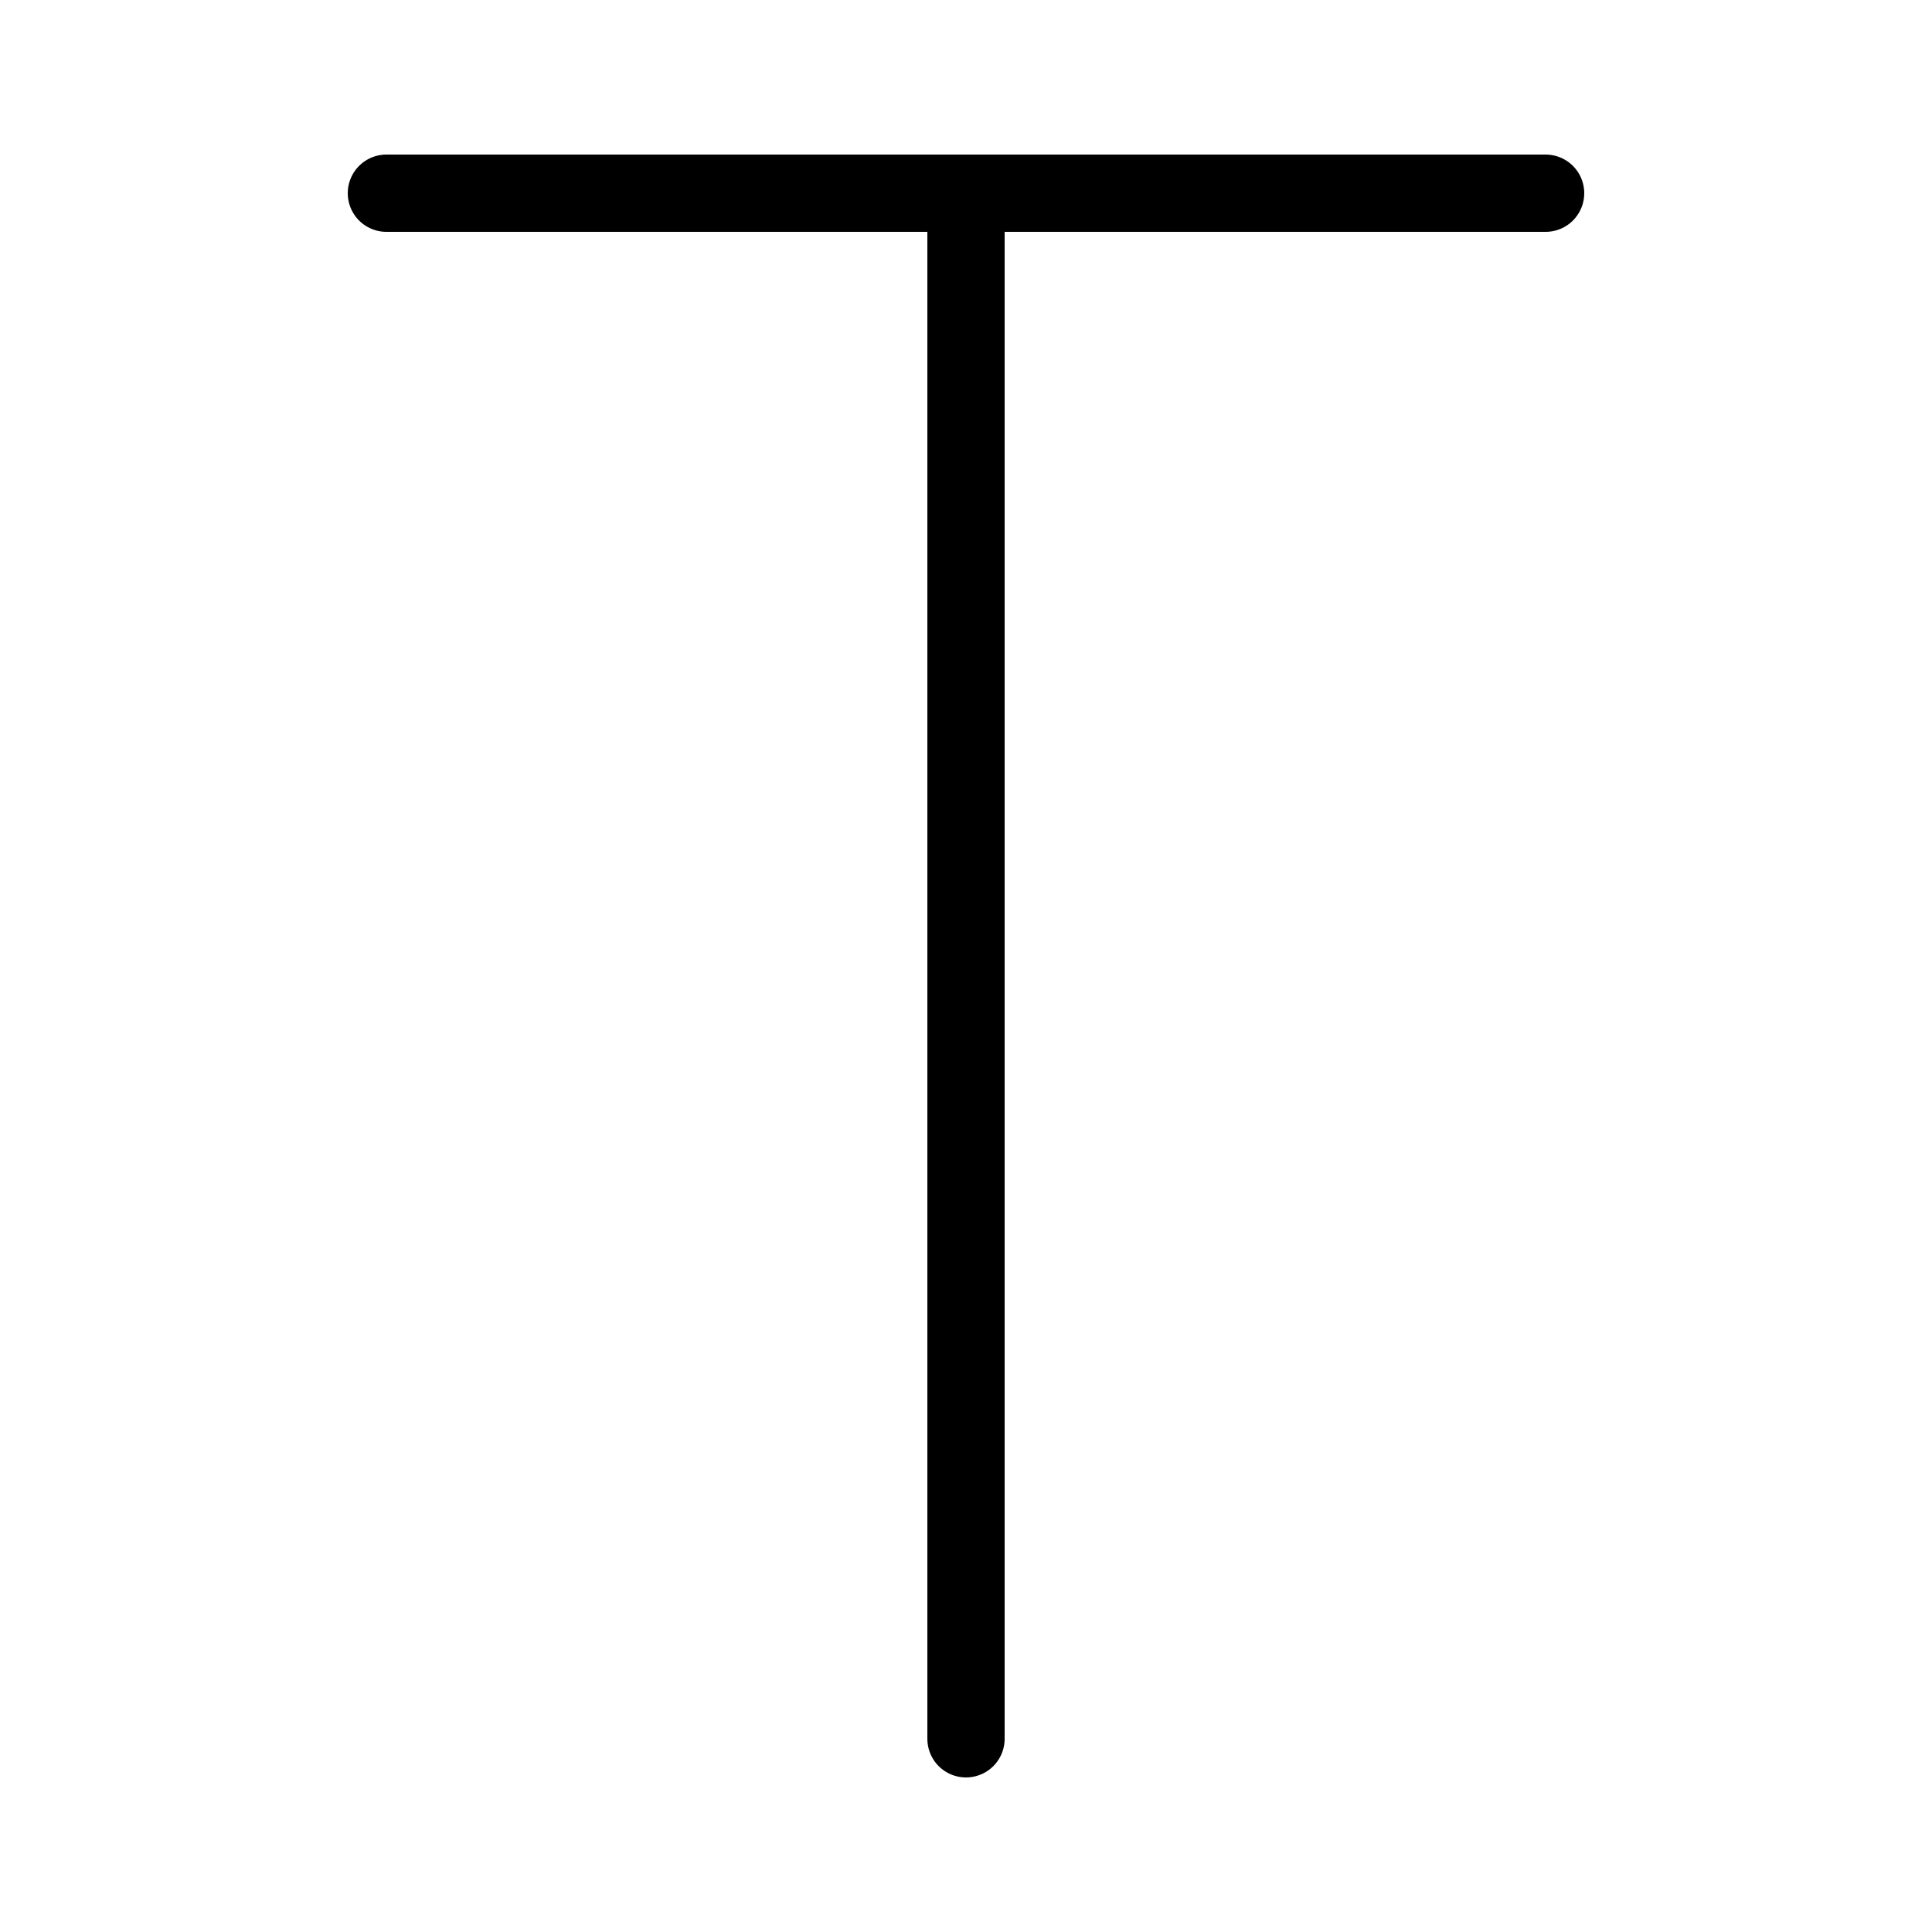
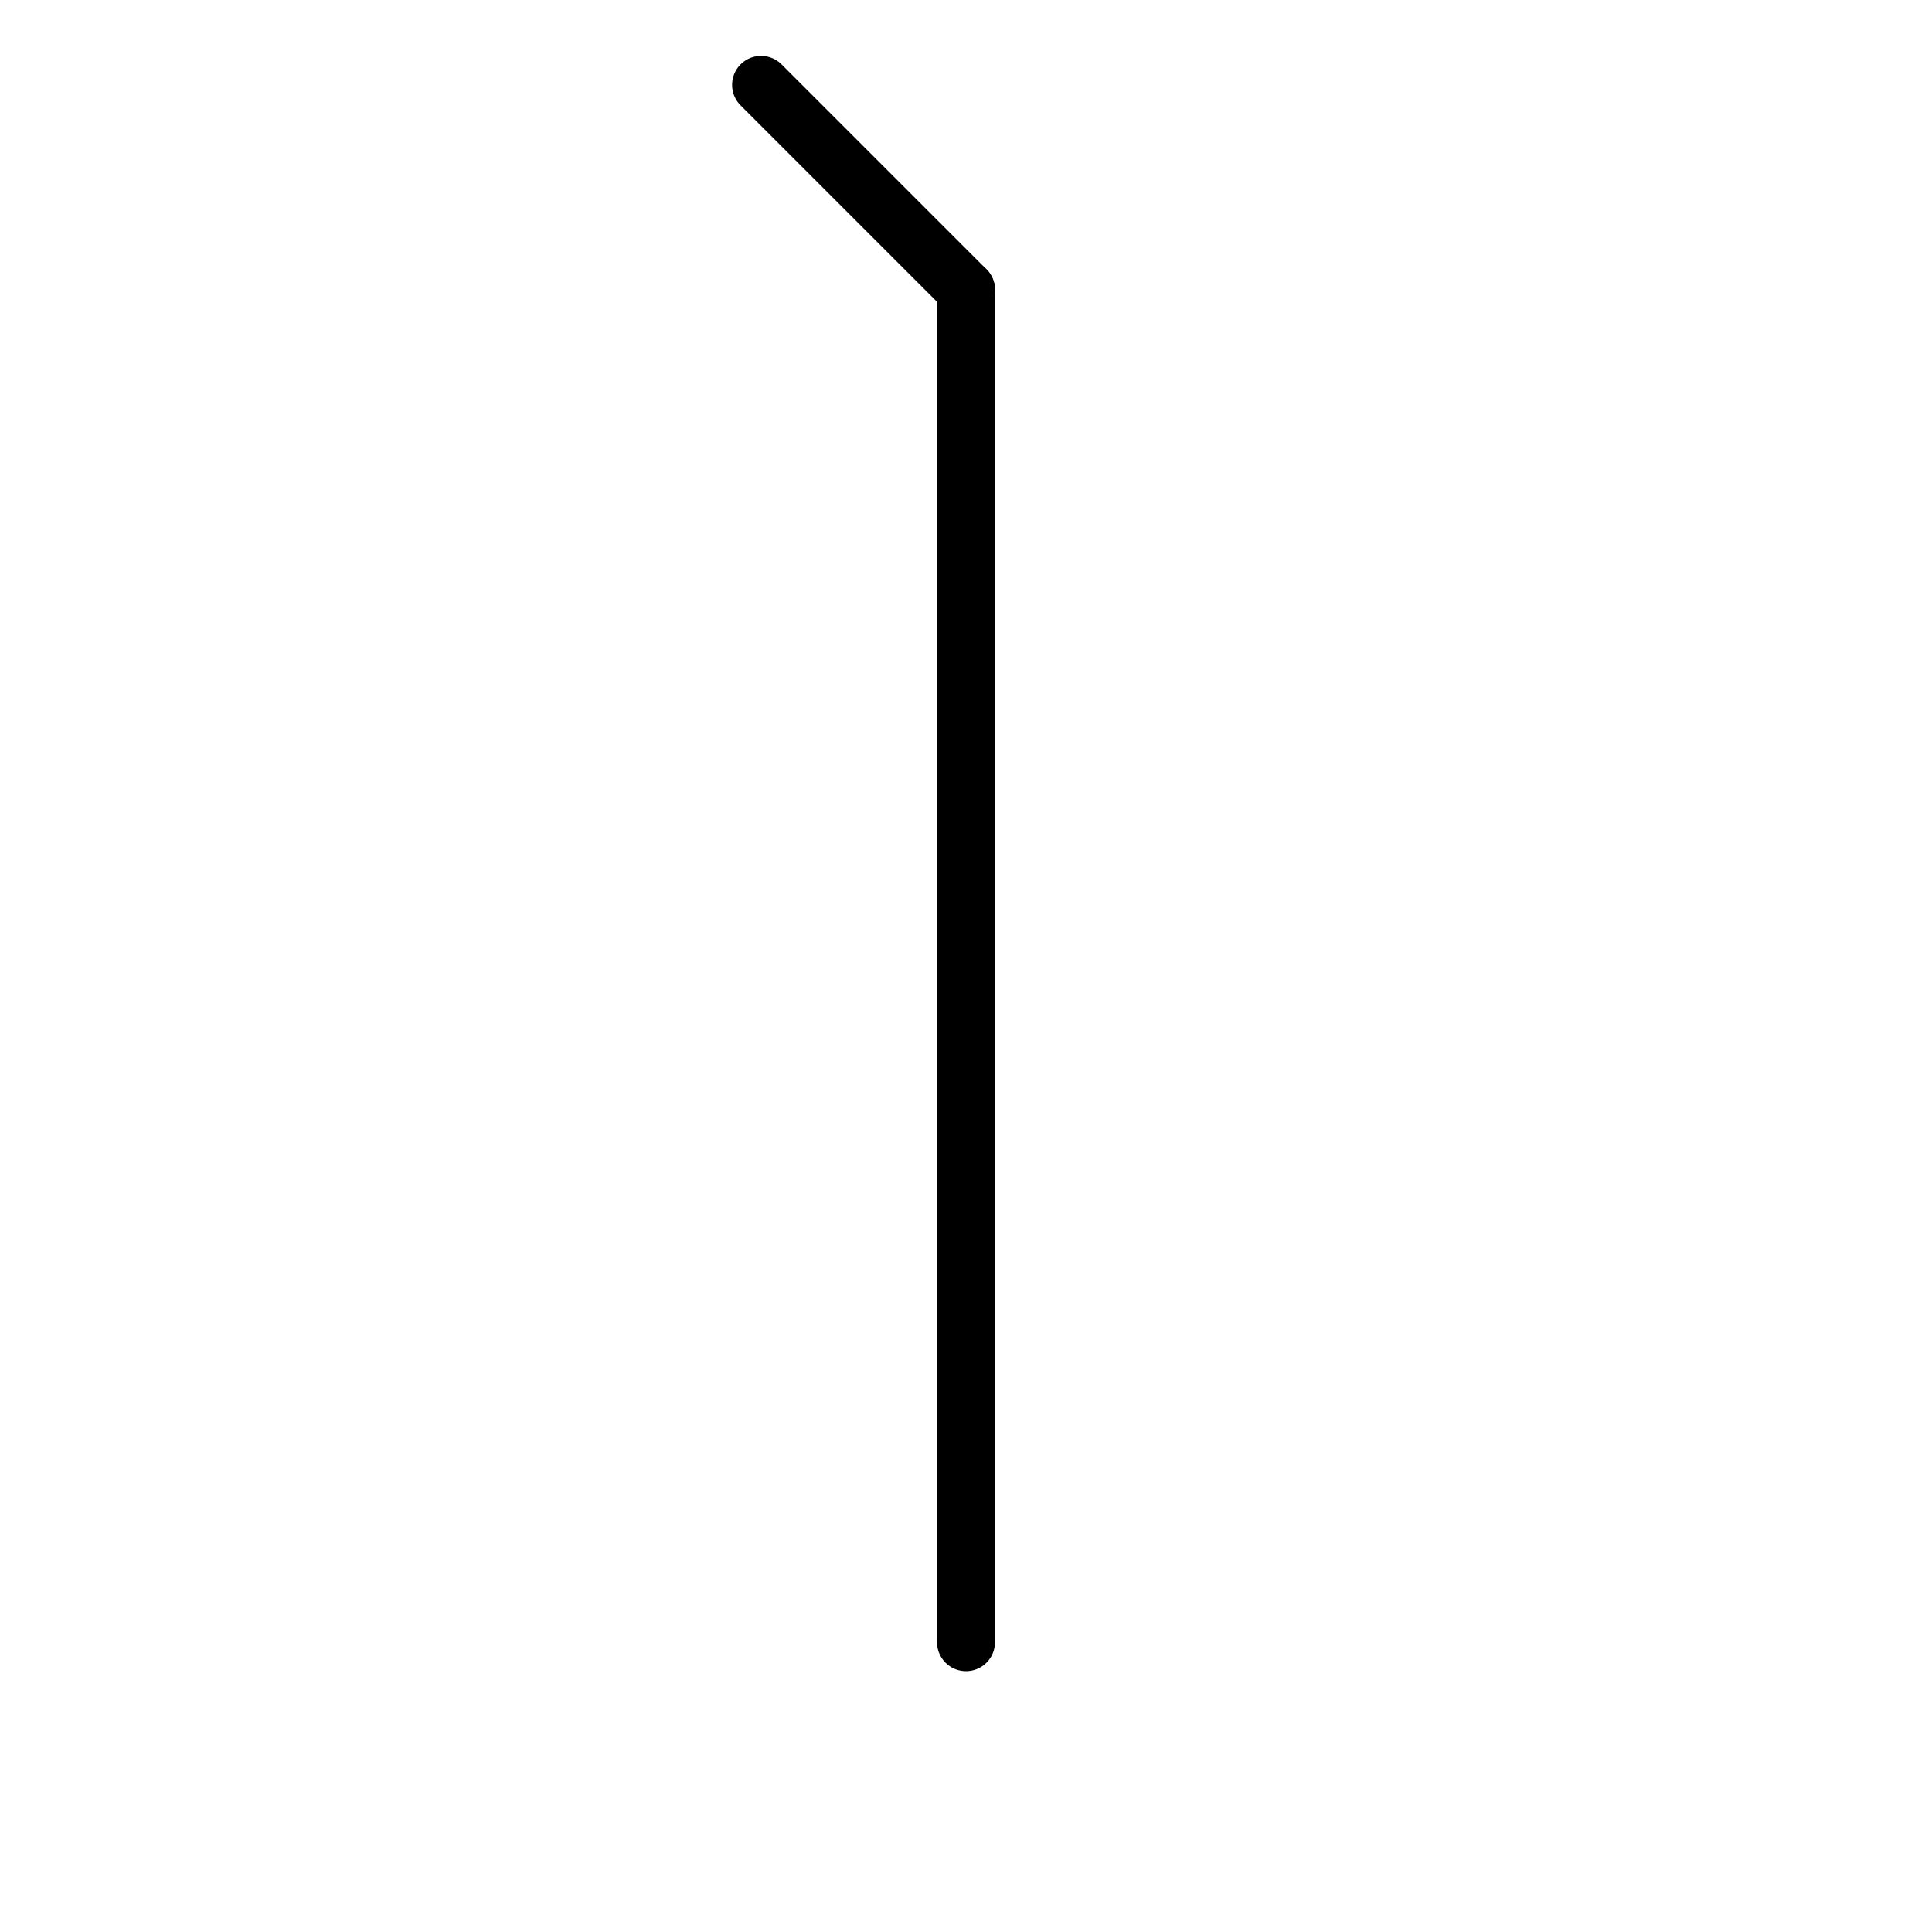
<svg xmlns="http://www.w3.org/2000/svg" viewBox="0 0 100 100" width="100" height="100">
-   <line x1="50.0" y1="10" x2="50.0" y2="90" stroke="black" stroke-width="4" stroke-linecap="round" />
-   <line x1="50.0" y1="10" x2="20.0" y2="10" stroke="black" stroke-width="4" stroke-linecap="round" />
-   <line x1="50.0" y1="10" x2="80.0" y2="10" stroke="black" stroke-width="4" stroke-linecap="round" />
+   <line x1="50.0" y1="15" x2="50.0" y2="85" stroke="black" stroke-width="3" stroke-linecap="round" />
+   <line x1="50.0" y1="15" x2="39.393" y2="4.393" stroke="black" stroke-width="3" stroke-linecap="round" />
</svg>
